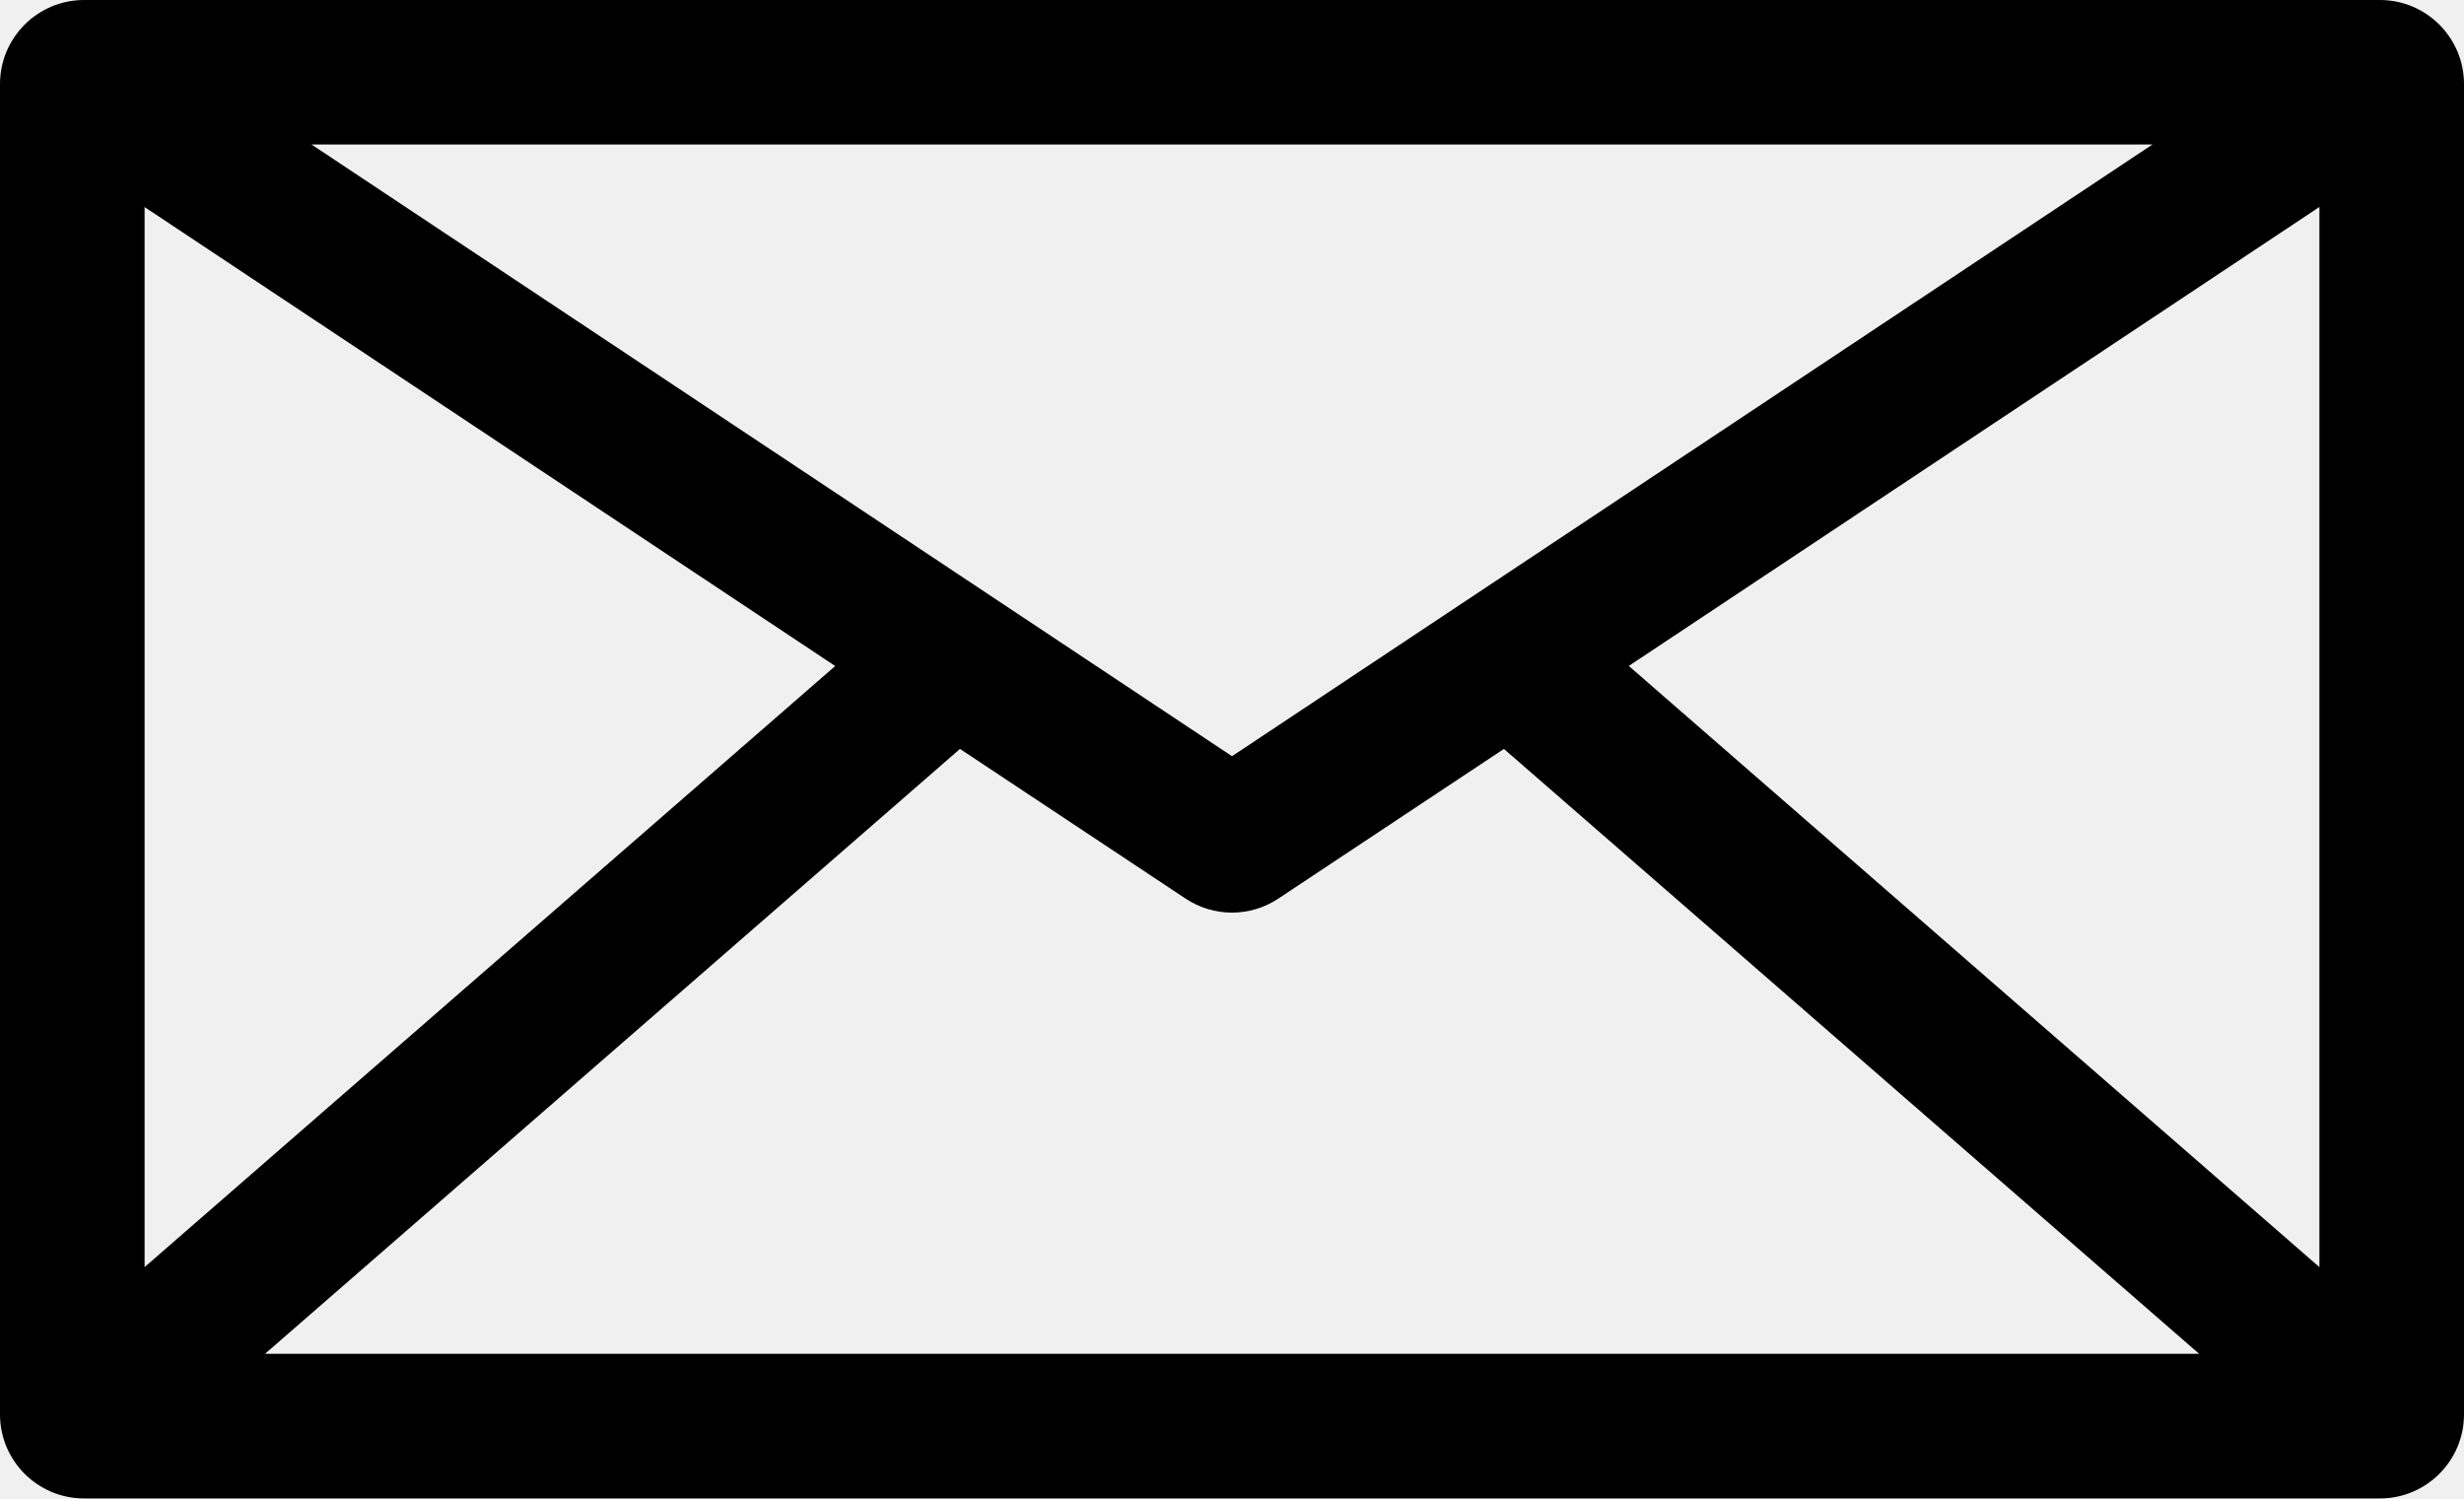
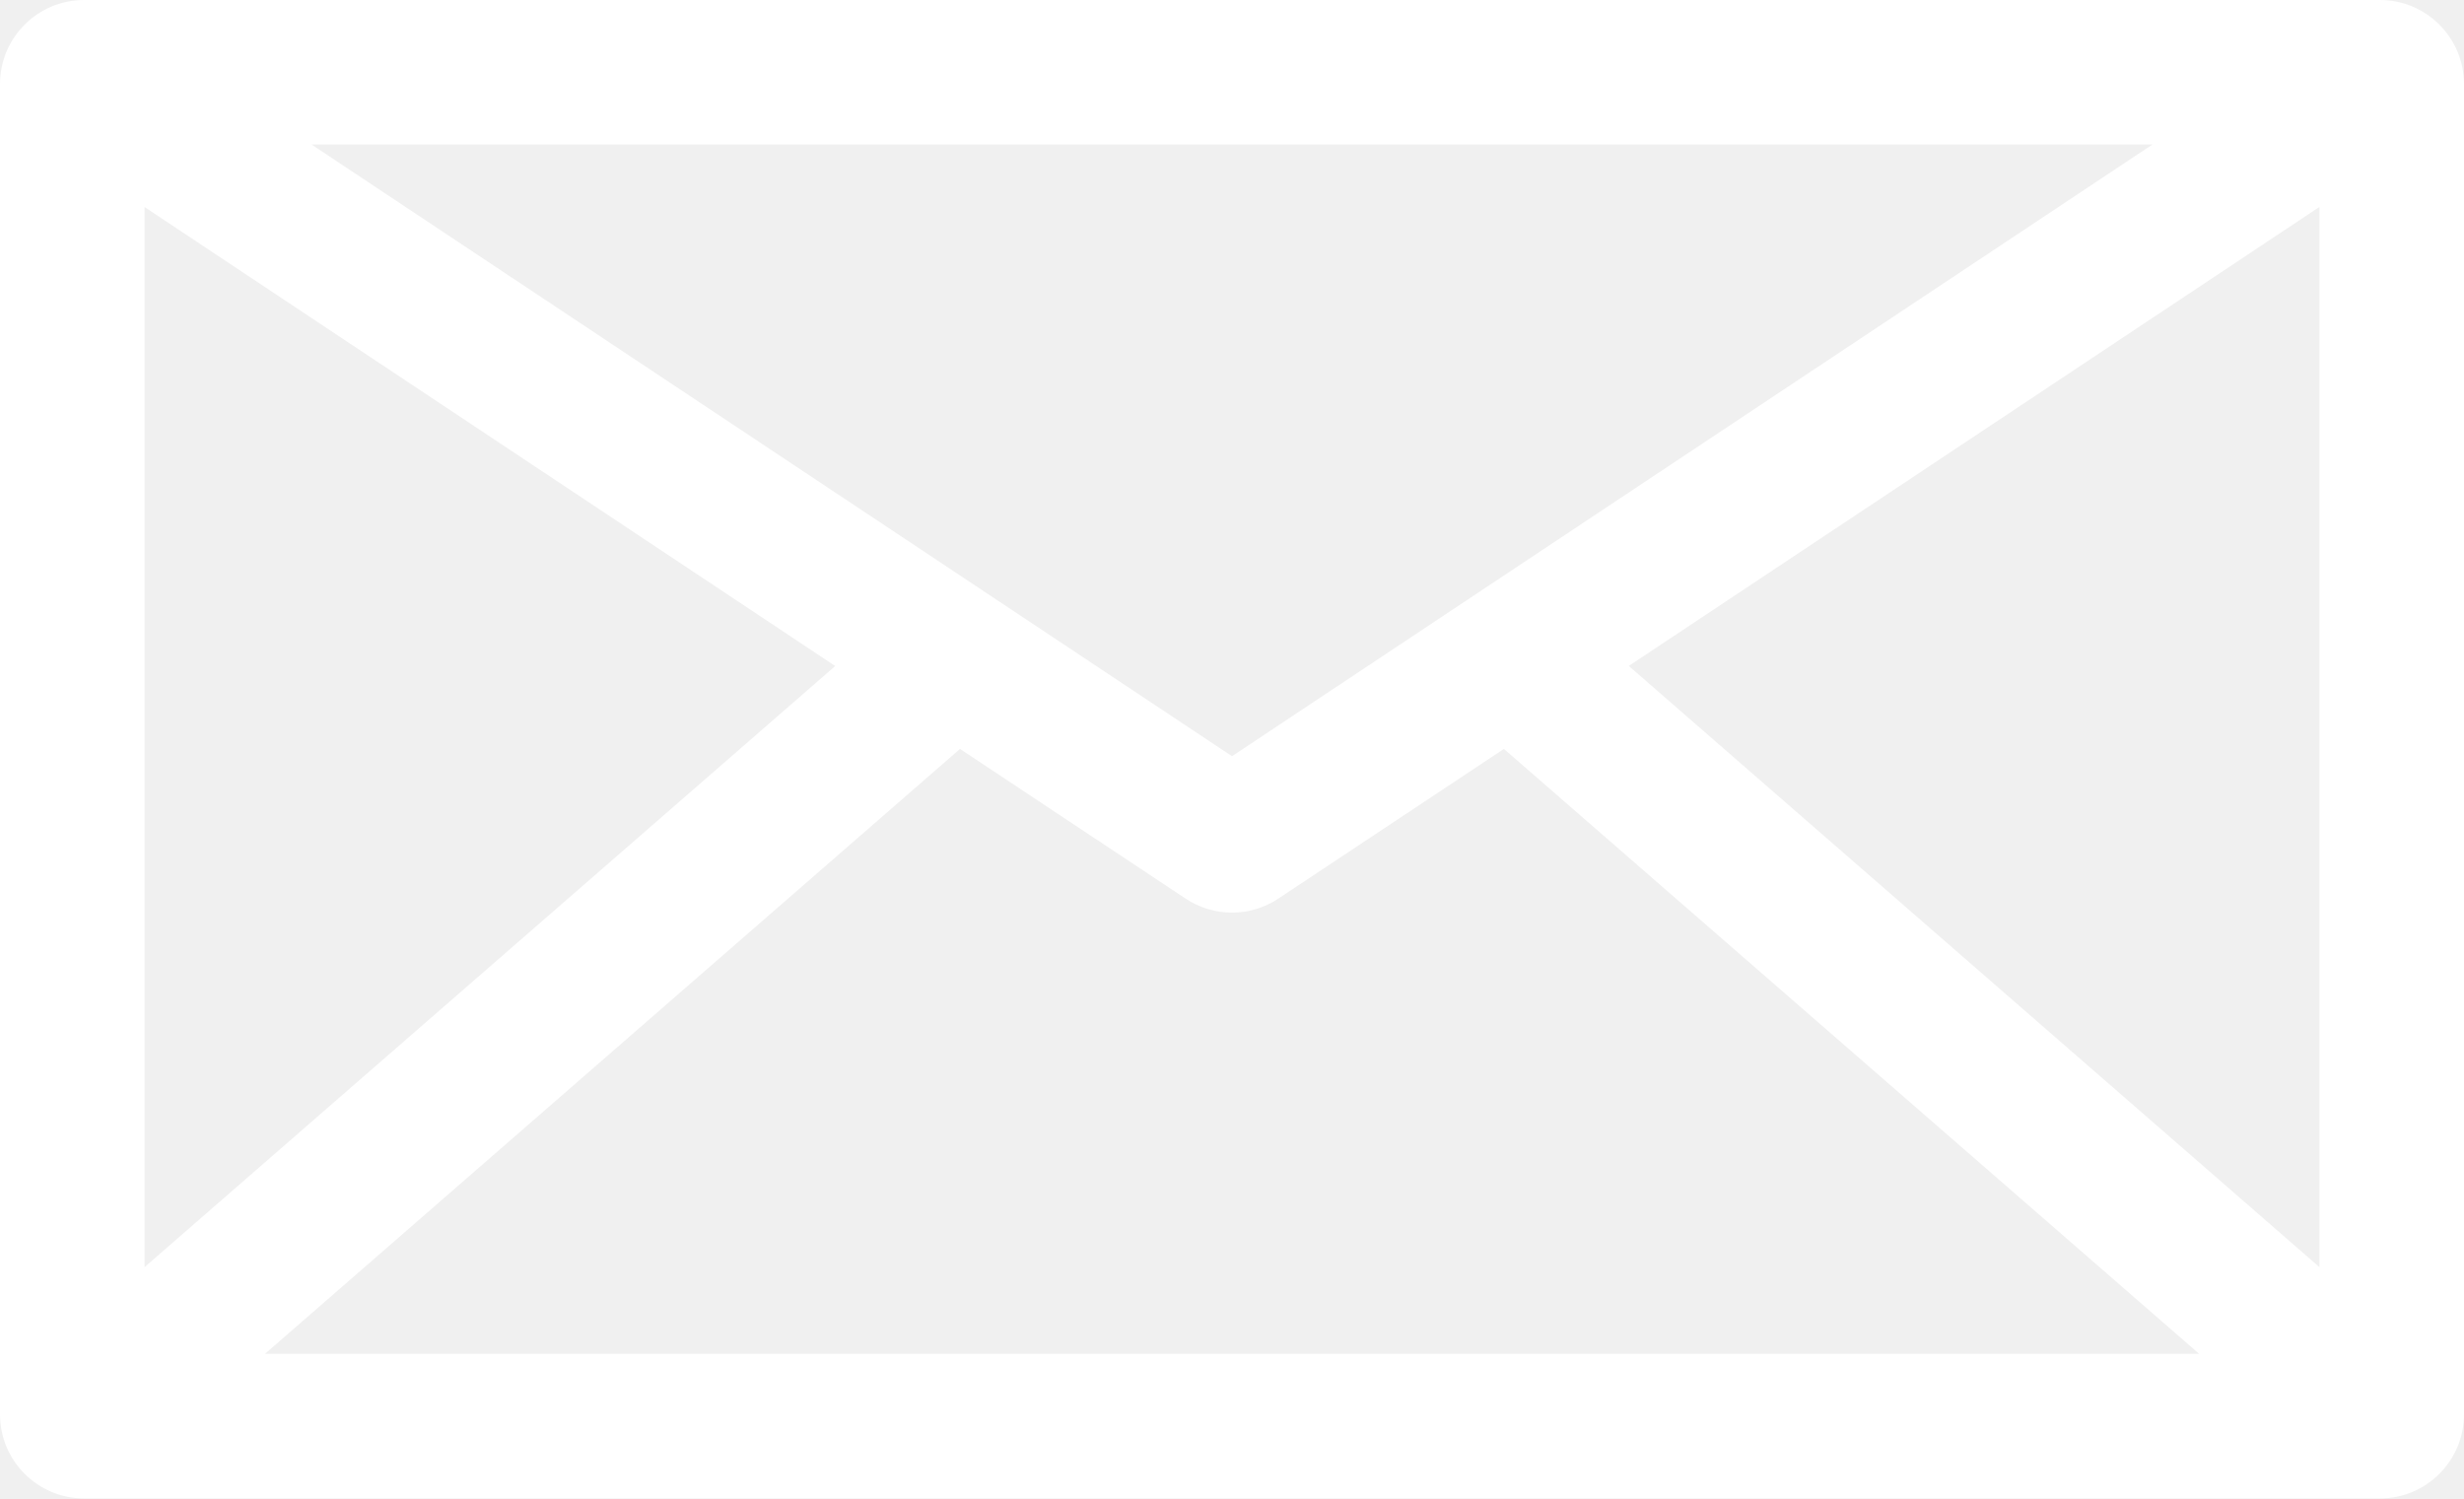
- <svg xmlns="http://www.w3.org/2000/svg" width="28" height="17.029" viewBox="0 0 28 17.029" fill="currentColor">
+ <svg xmlns="http://www.w3.org/2000/svg" width="28" height="17.029" viewBox="0 0 28 17.029" fill="#fff">
  <path d="M27.045,0H.955A.956.956,0,0,0,0,.955V16.074a.956.956,0,0,0,.955.955h26.09A.956.956,0,0,0,28,16.074V.955A.956.956,0,0,0,27.045,0ZM1.643,2.353,9.491,7.569,1.643,14.4ZM14,8.594,3.54,1.642H24.46Zm-3.091-.083,2.562,1.7a.952.952,0,0,0,1.057,0l2.562-1.7,7.9,6.874H3.012Zm7.6-.943,7.848-5.216V14.4Zm0,0" transform="translate(0)" />
</svg>
